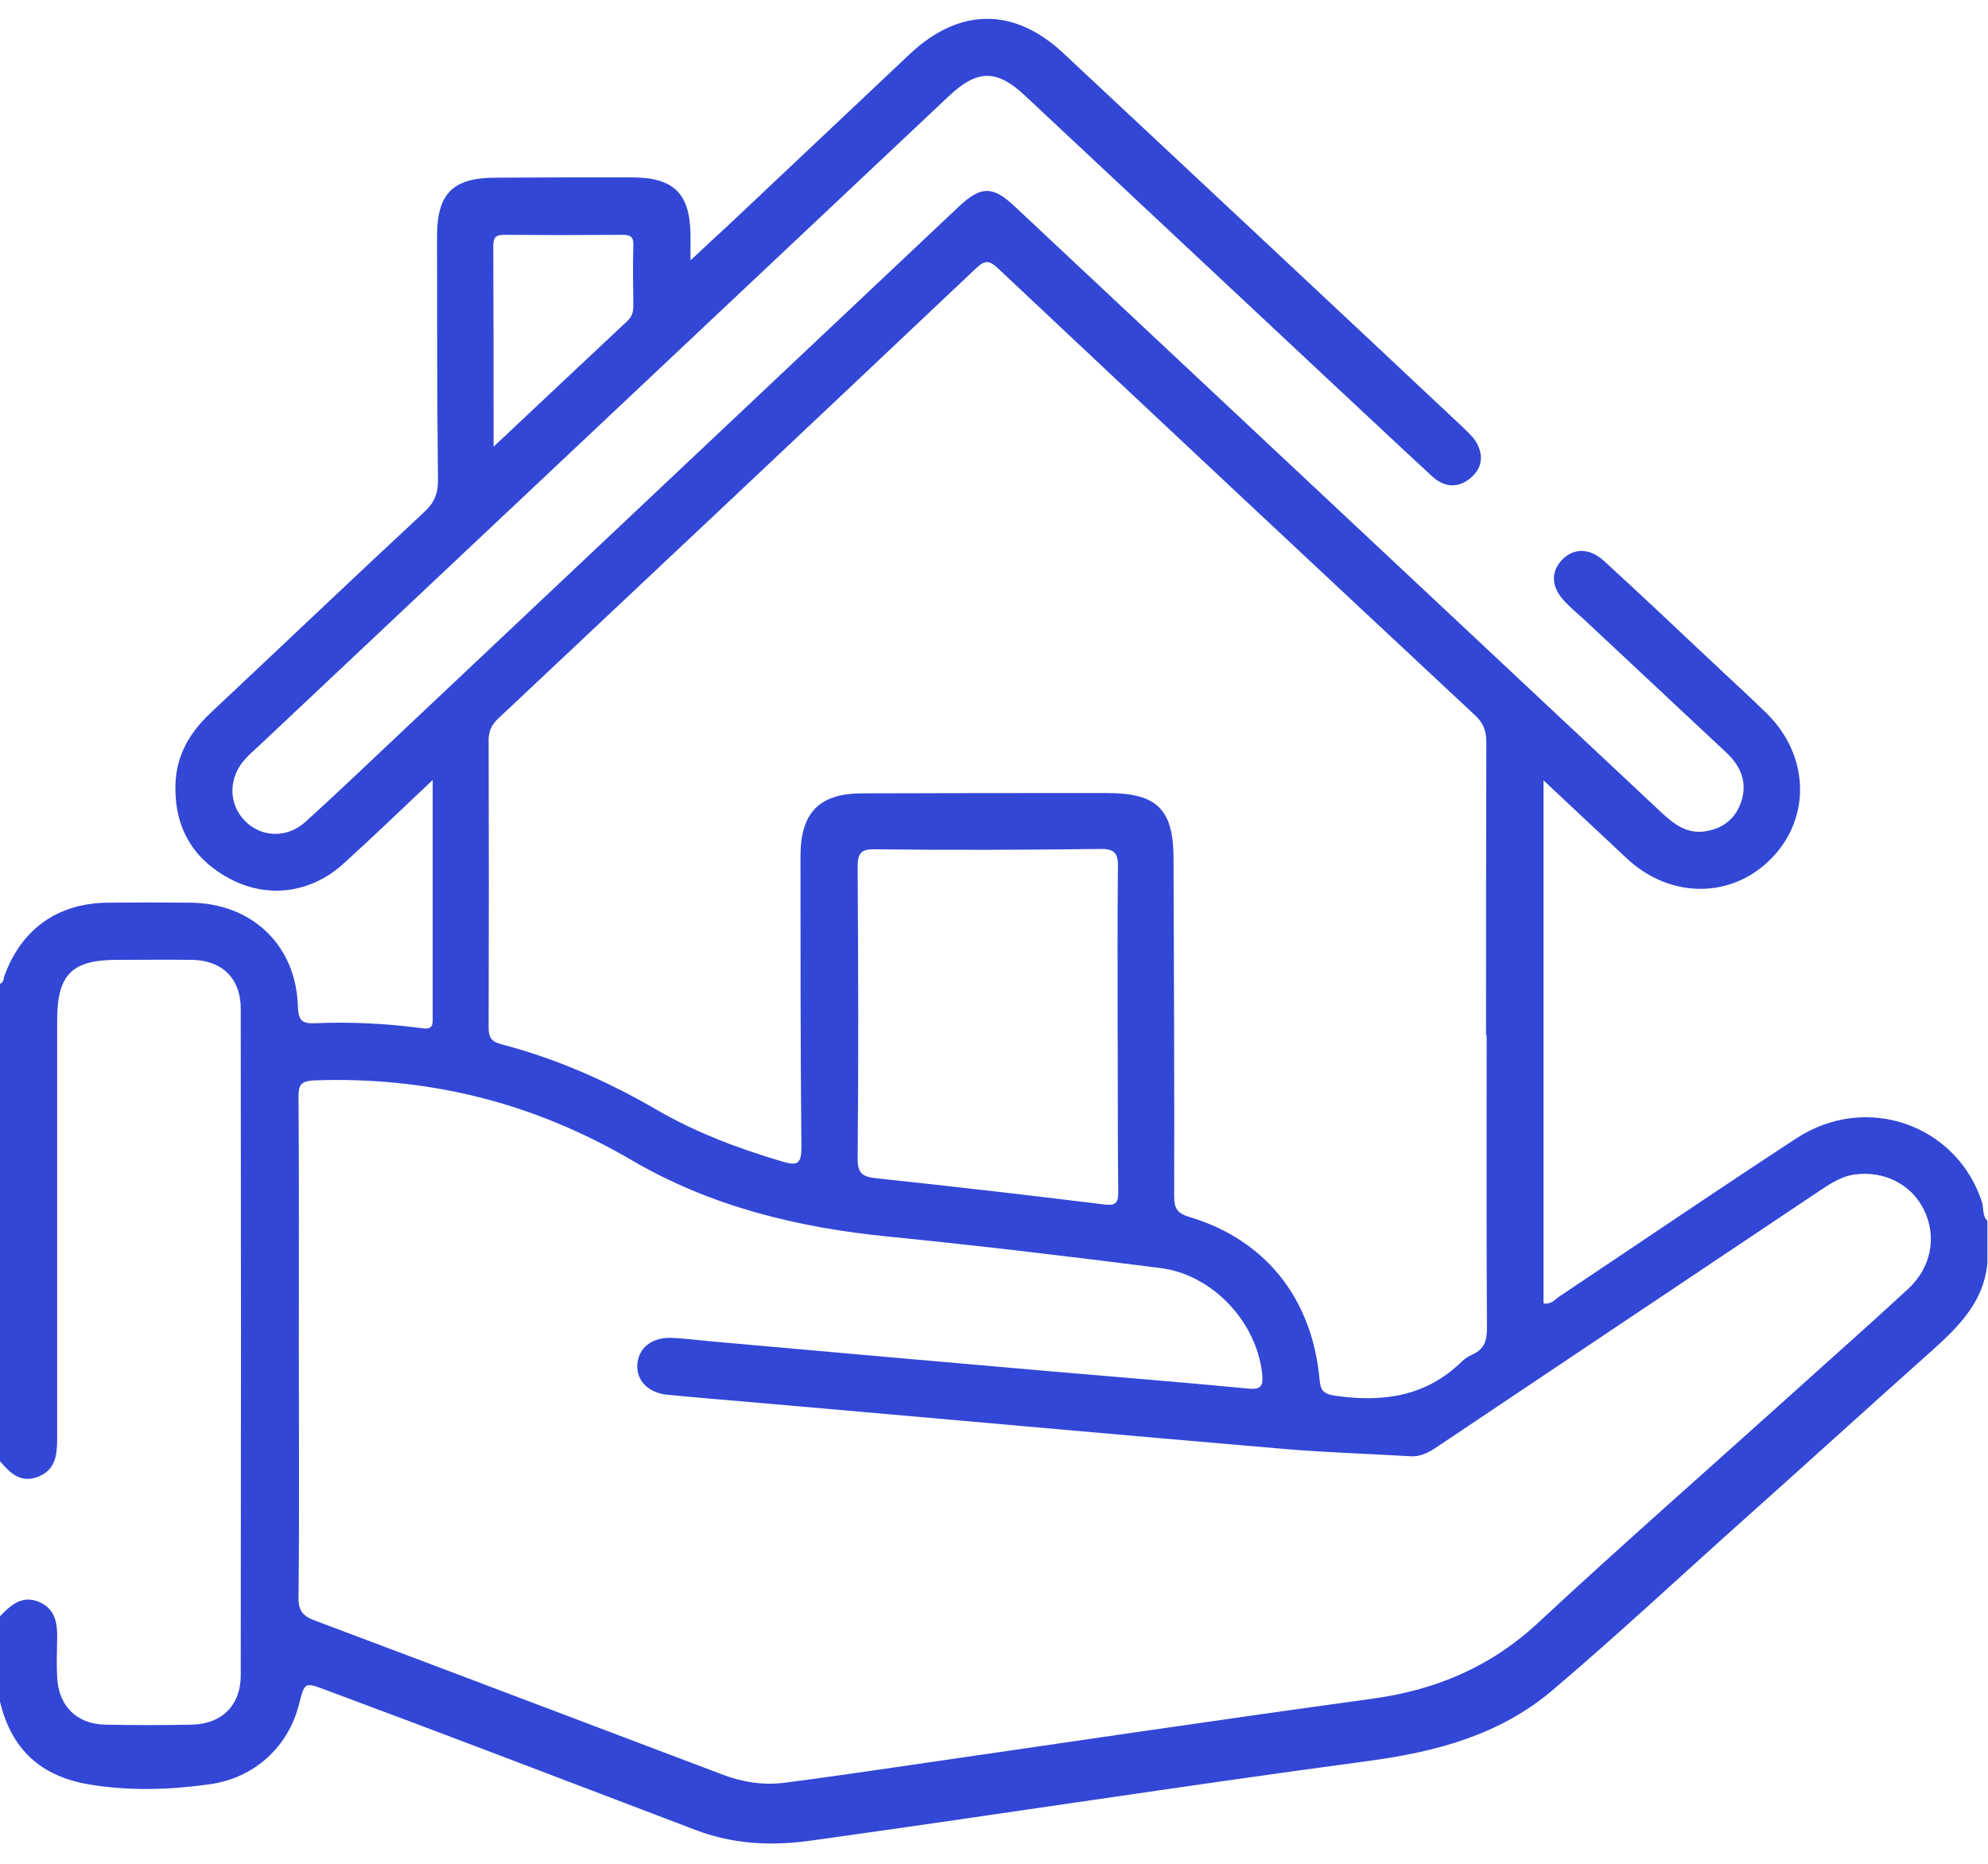
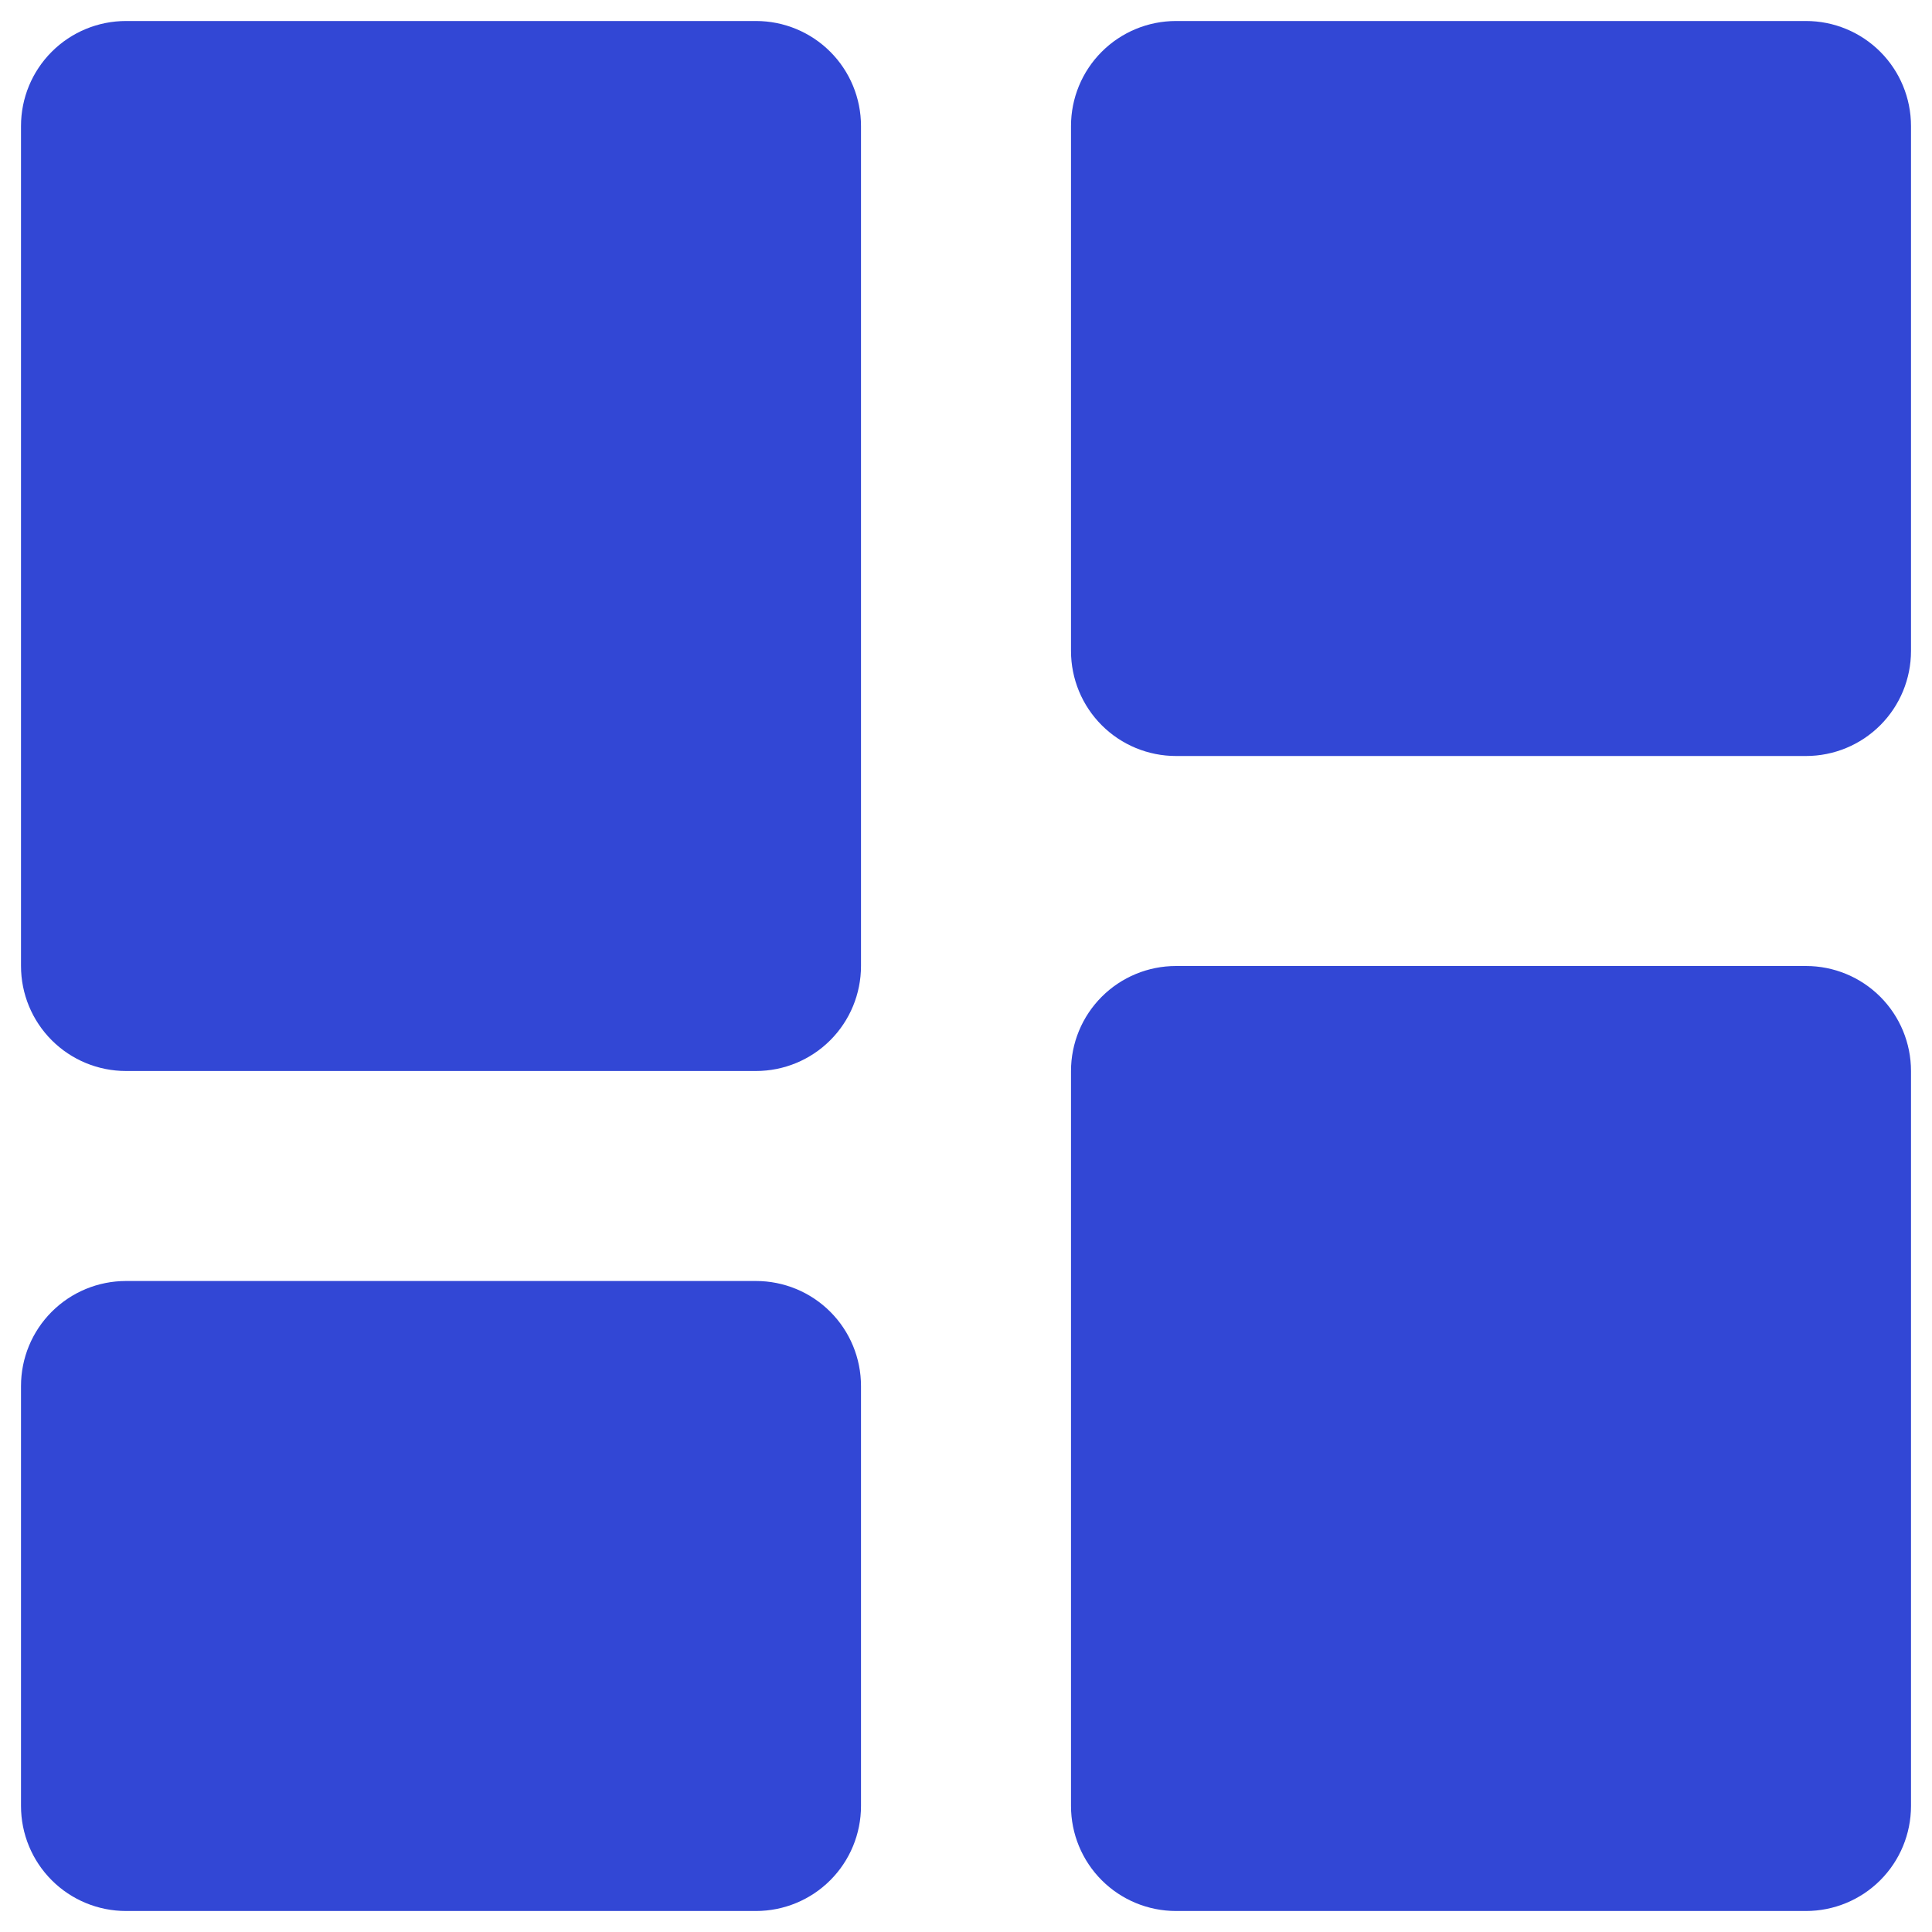
- <svg xmlns="http://www.w3.org/2000/svg" width="64" height="60" viewBox="0 0 64 60" fill="none">
-   <path d="M63.8 38.68C62.98 36.2 60.08 35.18 57.84 36.64C55.28 38.31 52.76 40.03 50.21 41.73C50.06 41.83 49.95 42 49.69 41.96C49.69 36.38 49.69 30.8 49.69 25.12C50.64 26.01 51.52 26.84 52.4 27.66C53.8 28.95 55.79 28.93 57.05 27.61C58.31 26.3 58.24 24.31 56.88 22.97C56.3 22.4 55.7 21.86 55.11 21.3C53.96 20.22 52.81 19.13 51.64 18.06C51.16 17.62 50.63 17.64 50.26 18.05C49.91 18.45 49.95 18.93 50.39 19.38C50.56 19.56 50.75 19.72 50.94 19.89C52.49 21.34 54.04 22.79 55.59 24.24C56.03 24.66 56.25 25.16 56.07 25.76C55.9 26.33 55.49 26.67 54.91 26.76C54.31 26.86 53.89 26.53 53.48 26.15C46.54 19.64 39.59 13.14 32.65 6.63C31.96 5.98 31.58 5.99 30.89 6.63C24.89 12.29 18.89 17.94 12.89 23.6C11.87 24.56 10.87 25.52 9.83 26.46C9.23 27 8.39 26.96 7.87 26.41C7.35 25.87 7.35 25.03 7.89 24.44C8.04 24.27 8.22 24.12 8.39 23.96C15.77 17.01 23.15 10.06 30.54 3.1C31.46 2.23 32.09 2.22 33.01 3.09C36.19 6.06 39.36 9.04 42.54 12.01C43.73 13.12 44.91 14.23 46.1 15.33C46.49 15.69 46.93 15.73 47.34 15.39C47.73 15.07 47.77 14.64 47.51 14.21C47.4 14.04 47.24 13.9 47.09 13.75C42.81 9.73 38.52 5.72 34.23 1.71C32.65 0.23 30.89 0.24 29.3 1.73C27.36 3.56 25.42 5.39 23.48 7.22C23.09 7.58 22.7 7.94 22.23 8.38C22.23 8.03 22.23 7.81 22.23 7.59C22.22 6.23 21.7 5.71 20.33 5.71C18.87 5.71 17.41 5.71 15.96 5.72C14.58 5.72 14.07 6.23 14.07 7.6C14.07 10.22 14.07 12.85 14.1 15.47C14.1 15.91 13.97 16.2 13.65 16.49C11.35 18.63 9.07 20.8 6.78 22.95C6.11 23.58 5.68 24.31 5.65 25.23C5.6 26.63 6.21 27.68 7.46 28.32C8.66 28.93 10.02 28.74 11.05 27.81C11.99 26.96 12.89 26.09 13.93 25.11C13.93 27.78 13.93 30.31 13.93 32.84C13.93 33.11 13.81 33.13 13.58 33.1C12.44 32.95 11.3 32.89 10.15 32.94C9.72 32.96 9.61 32.85 9.59 32.41C9.54 30.44 8.12 29.08 6.14 29.06C5.24 29.05 4.35 29.05 3.45 29.06C1.85 29.08 0.69 29.91 0.14 31.42C0.11 31.51 0.12 31.63 0 31.67C0 36.79 0 41.92 0 47.04C0.32 47.41 0.65 47.75 1.2 47.55C1.78 47.34 1.84 46.85 1.84 46.33C1.84 41.84 1.84 37.34 1.84 32.85C1.84 31.37 2.31 30.9 3.77 30.9C4.58 30.9 5.39 30.89 6.2 30.9C7.16 30.92 7.75 31.51 7.75 32.47C7.76 39.63 7.76 46.78 7.75 53.94C7.75 54.89 7.14 55.5 6.19 55.52C5.25 55.54 4.32 55.54 3.38 55.52C2.46 55.5 1.88 54.91 1.84 53.99C1.82 53.6 1.83 53.2 1.84 52.8C1.85 52.3 1.81 51.82 1.28 51.58C0.72 51.33 0.35 51.67 0 52.03C0 52.95 0 53.86 0 54.78C0.37 56.32 1.31 57.19 2.9 57.45C4.18 57.66 5.47 57.62 6.75 57.44C8.18 57.24 9.28 56.25 9.63 54.85C9.81 54.15 9.81 54.15 10.48 54.4C14.46 55.88 18.42 57.4 22.39 58.91C23.62 59.38 24.86 59.43 26.13 59.25C32.11 58.42 38.07 57.49 44.05 56.69C46.21 56.4 48.27 55.86 49.97 54.42C52.08 52.63 54.1 50.74 56.16 48.9C58.1 47.17 60.02 45.42 61.96 43.69C62.89 42.86 63.85 42.03 63.98 40.67C63.98 40.21 63.98 39.75 63.98 39.3C63.81 39.14 63.87 38.89 63.8 38.68ZM16.23 7.56C17.5 7.57 18.77 7.57 20.04 7.56C20.31 7.56 20.4 7.63 20.39 7.91C20.37 8.55 20.38 9.2 20.39 9.85C20.39 10.05 20.34 10.2 20.19 10.34C18.79 11.65 17.4 12.96 15.89 14.38C15.89 12.12 15.89 10.02 15.88 7.93C15.88 7.66 15.94 7.56 16.23 7.56ZM16.03 23.14C21.17 18.31 26.31 13.47 31.44 8.62C31.73 8.35 31.87 8.4 32.13 8.64C37.24 13.45 42.36 18.24 47.49 23.03C47.76 23.28 47.85 23.54 47.85 23.89C47.84 27.03 47.84 30.18 47.84 33.32C47.85 33.32 47.85 33.32 47.86 33.32C47.86 36.46 47.85 39.61 47.87 42.75C47.87 43.15 47.79 43.43 47.41 43.6C47.28 43.66 47.15 43.74 47.05 43.84C45.89 44.97 44.5 45.15 42.97 44.93C42.59 44.87 42.51 44.75 42.48 44.4C42.24 41.79 40.73 39.9 38.27 39.17C37.9 39.06 37.8 38.89 37.8 38.52C37.81 34.9 37.79 31.27 37.78 27.65C37.78 26.05 37.25 25.53 35.64 25.53C33.02 25.53 30.39 25.53 27.77 25.54C26.38 25.54 25.77 26.15 25.77 27.57C25.77 30.69 25.77 33.82 25.8 36.94C25.8 37.45 25.68 37.54 25.21 37.4C23.79 36.98 22.42 36.47 21.13 35.72C19.56 34.81 17.91 34.08 16.15 33.62C15.84 33.54 15.73 33.42 15.73 33.08C15.74 29.98 15.74 26.88 15.73 23.77C15.75 23.51 15.83 23.33 16.03 23.14ZM35.98 33.11C35.99 33.11 35.99 33.11 35.98 33.11C35.99 34.86 35.98 36.61 36 38.35C36.01 38.76 35.89 38.82 35.51 38.77C33.08 38.47 30.64 38.19 28.2 37.93C27.78 37.88 27.61 37.79 27.61 37.3C27.64 34.18 27.63 31.06 27.61 27.94C27.61 27.5 27.68 27.33 28.17 27.34C30.58 27.37 33 27.36 35.41 27.33C35.89 27.32 36 27.47 35.99 27.92C35.97 29.66 35.98 31.38 35.98 33.11ZM61.41 41.51C60.19 42.64 58.94 43.74 57.7 44.86C54.98 47.31 52.22 49.73 49.54 52.22C48 53.66 46.22 54.41 44.15 54.69C39.04 55.39 33.94 56.15 28.84 56.89C27.65 57.06 26.45 57.24 25.26 57.39C24.57 57.48 23.89 57.37 23.24 57.12C18.87 55.47 14.51 53.81 10.14 52.17C9.76 52.03 9.6 51.86 9.61 51.42C9.64 48.73 9.62 46.05 9.62 43.36C9.62 40.67 9.63 37.99 9.61 35.3C9.61 34.9 9.71 34.8 10.12 34.78C13.77 34.65 17.16 35.49 20.32 37.34C22.88 38.84 25.68 39.52 28.61 39.81C31.53 40.1 34.44 40.45 37.35 40.82C39.03 41.03 40.44 42.54 40.63 44.2C40.67 44.59 40.63 44.75 40.17 44.7C37.99 44.49 35.82 44.32 33.64 44.13C30.05 43.82 26.47 43.5 22.88 43.18C22.47 43.14 22.05 43.09 21.64 43.07C21.01 43.04 20.57 43.37 20.52 43.9C20.47 44.42 20.85 44.84 21.49 44.9C22.5 45 23.52 45.08 24.54 45.17C30.16 45.66 35.78 46.17 41.4 46.65C42.73 46.76 44.06 46.8 45.39 46.88C45.8 46.91 46.1 46.69 46.41 46.48C50.45 43.77 54.49 41.07 58.54 38.36C58.9 38.12 59.26 37.87 59.71 37.81C60.66 37.68 61.54 38.13 61.94 38.95C62.36 39.81 62.18 40.81 61.41 41.51Z" fill="#3247D5" />
+ <svg xmlns="http://www.w3.org/2000/svg" width="46" height="46" viewBox="0 0 46 46" fill="none">
+   <path d="M3 25.5H18C18.663 25.5 19.299 25.237 19.768 24.768C20.237 24.299 20.5 23.663 20.5 23V3C20.5 2.337 20.237 1.701 19.768 1.232C19.299 0.763 18.663 0.5 18 0.5H3C2.337 0.5 1.701 0.763 1.232 1.232C0.763 1.701 0.5 2.337 0.5 3V23C0.5 23.663 0.763 24.299 1.232 24.768C1.701 25.237 2.337 25.5 3 25.5ZM0.5 43C0.5 43.663 0.763 44.299 1.232 44.768C1.701 45.237 2.337 45.5 3 45.5H18C18.663 45.5 19.299 45.237 19.768 44.768C20.237 44.299 20.5 43.663 20.5 43V33C20.5 32.337 20.237 31.701 19.768 31.232C19.299 30.763 18.663 30.5 18 30.5H3C2.337 30.5 1.701 30.763 1.232 31.232C0.763 31.701 0.5 32.337 0.5 33V43ZM25.5 43C25.5 43.663 25.763 44.299 26.232 44.768C26.701 45.237 27.337 45.5 28 45.5H43C43.663 45.5 44.299 45.237 44.768 44.768C45.237 44.299 45.5 43.663 45.5 43V25.5C45.5 24.837 45.237 24.201 44.768 23.732C44.299 23.263 43.663 23 43 23H28C27.337 23 26.701 23.263 26.232 23.732C25.763 24.201 25.5 24.837 25.5 25.5V43ZM28 18H43C43.663 18 44.299 17.737 44.768 17.268C45.237 16.799 45.5 16.163 45.5 15.5V3C45.5 2.337 45.237 1.701 44.768 1.232C44.299 0.763 43.663 0.5 43 0.5H28C27.337 0.5 26.701 0.763 26.232 1.232C25.763 1.701 25.5 2.337 25.5 3V15.5C25.5 16.163 25.763 16.799 26.232 17.268C26.701 17.737 27.337 18 28 18Z" fill="#3247D5" />
</svg>
